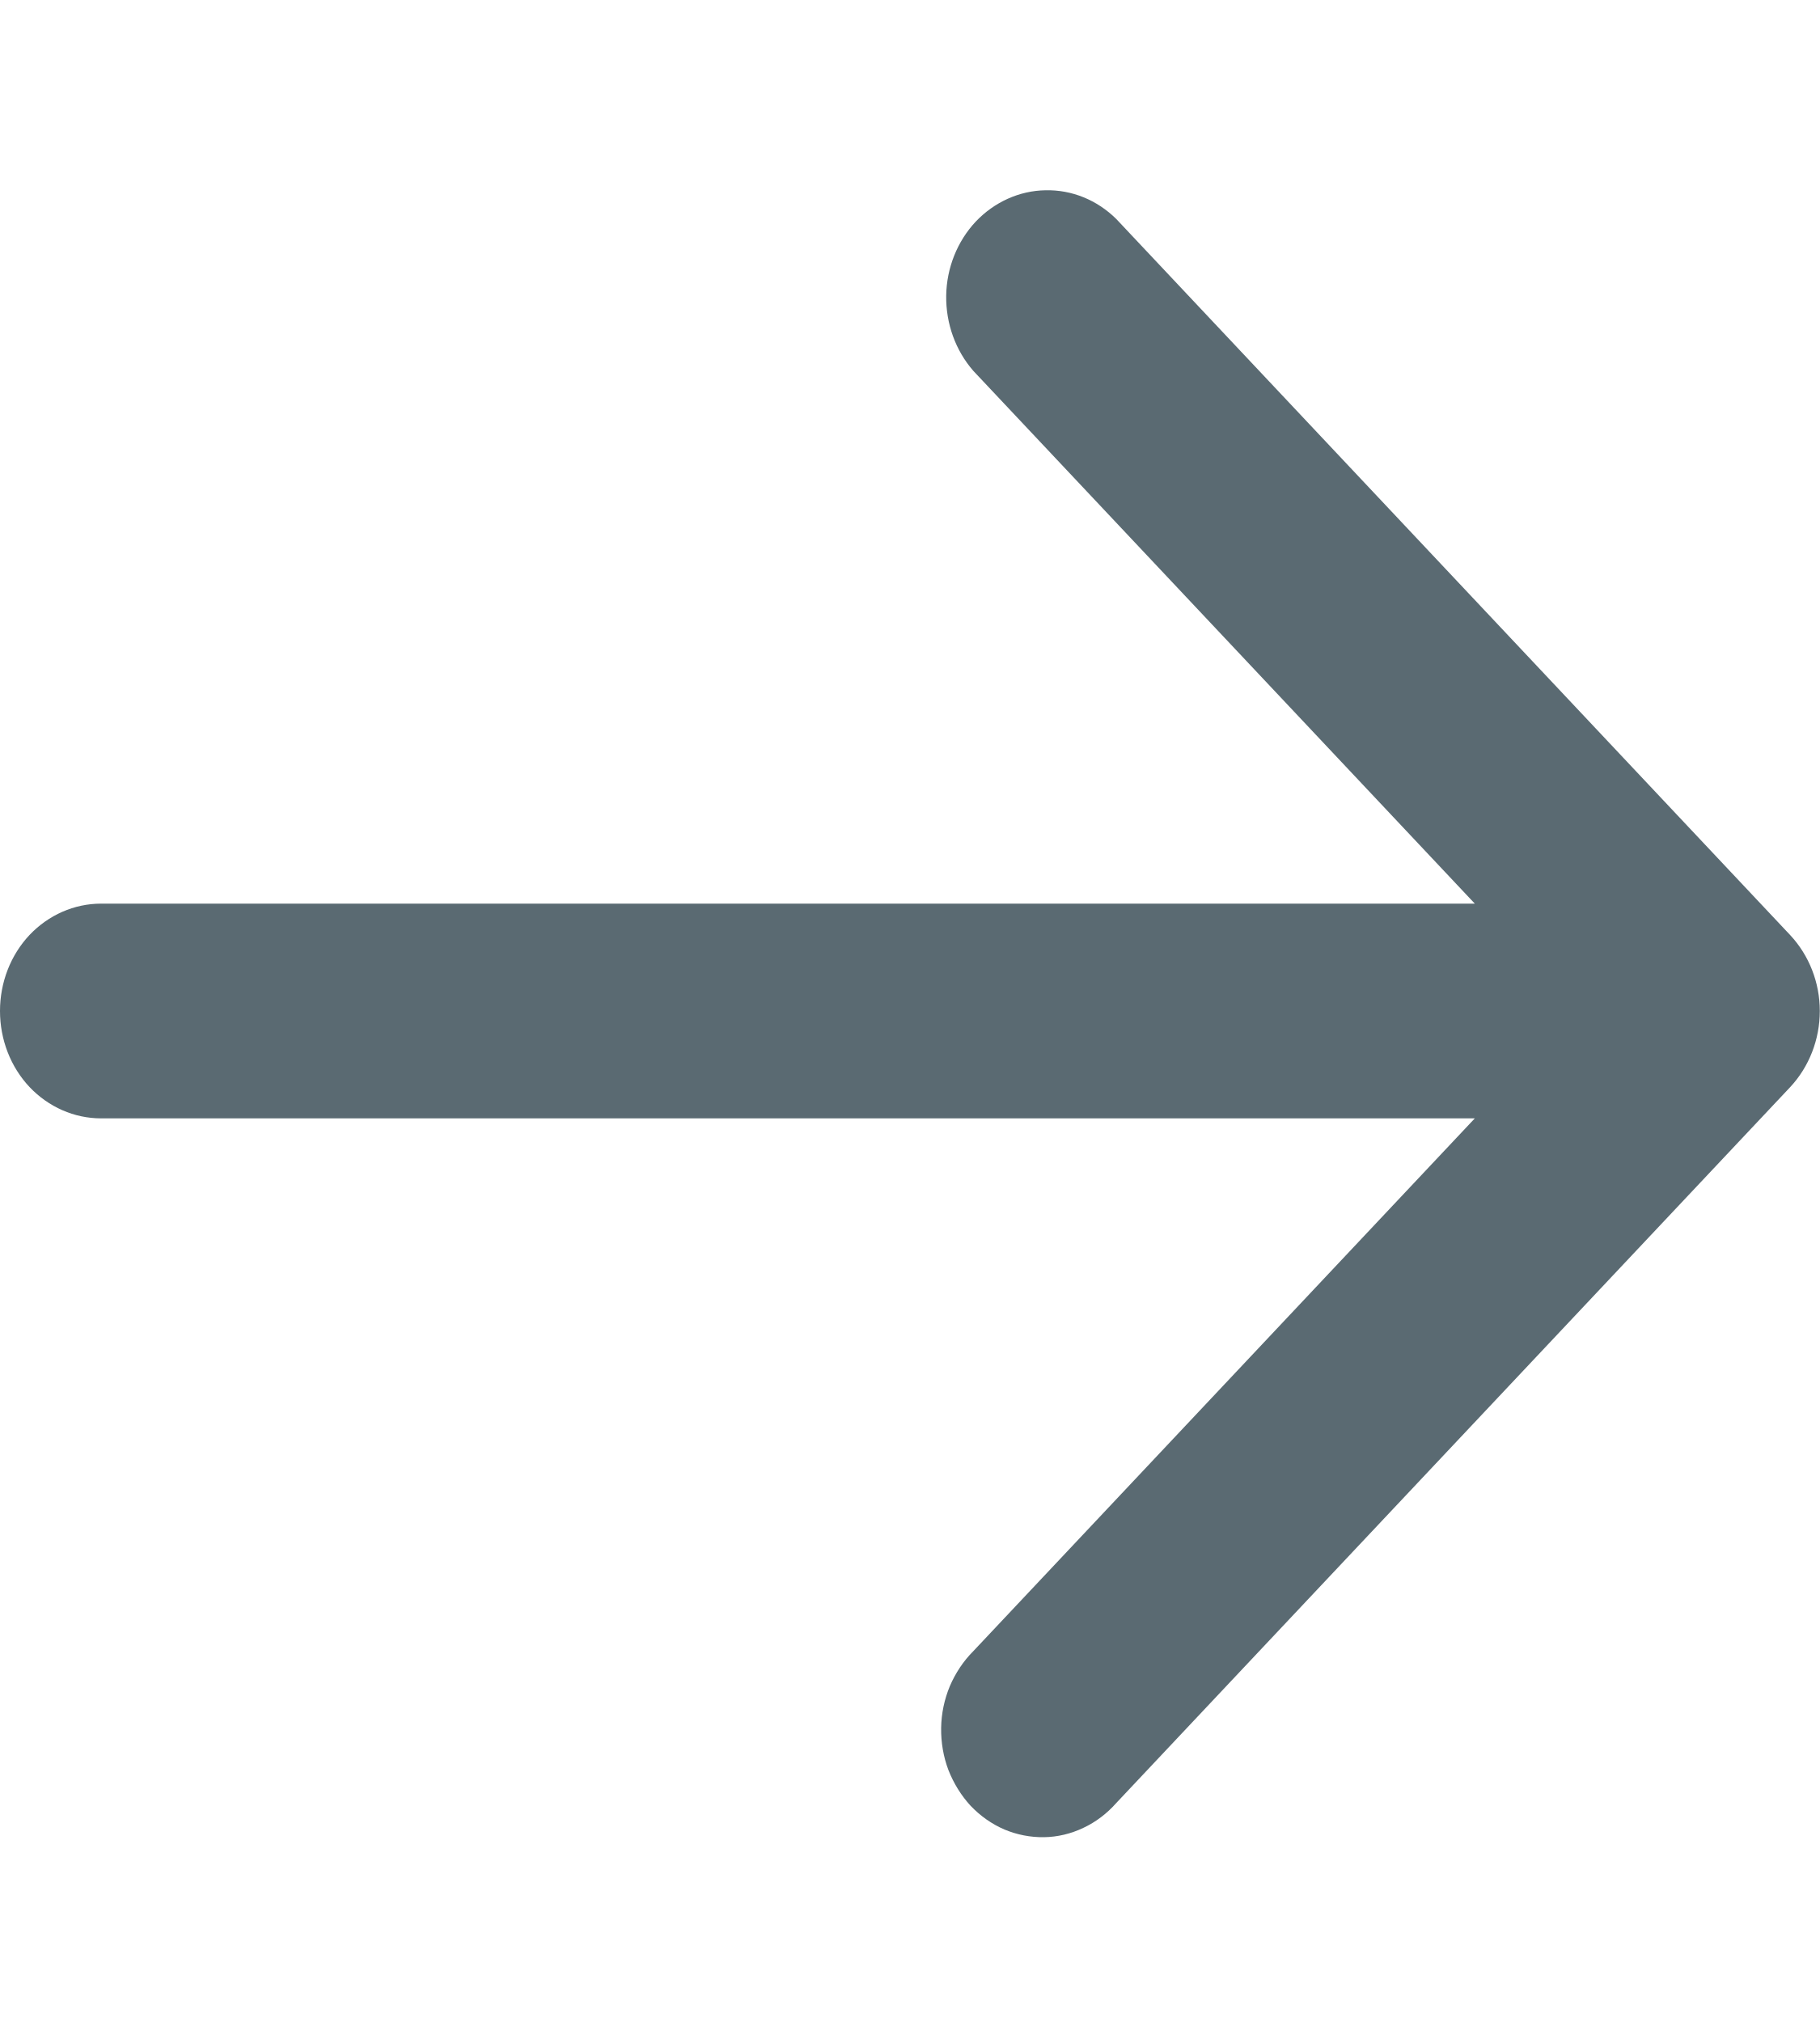
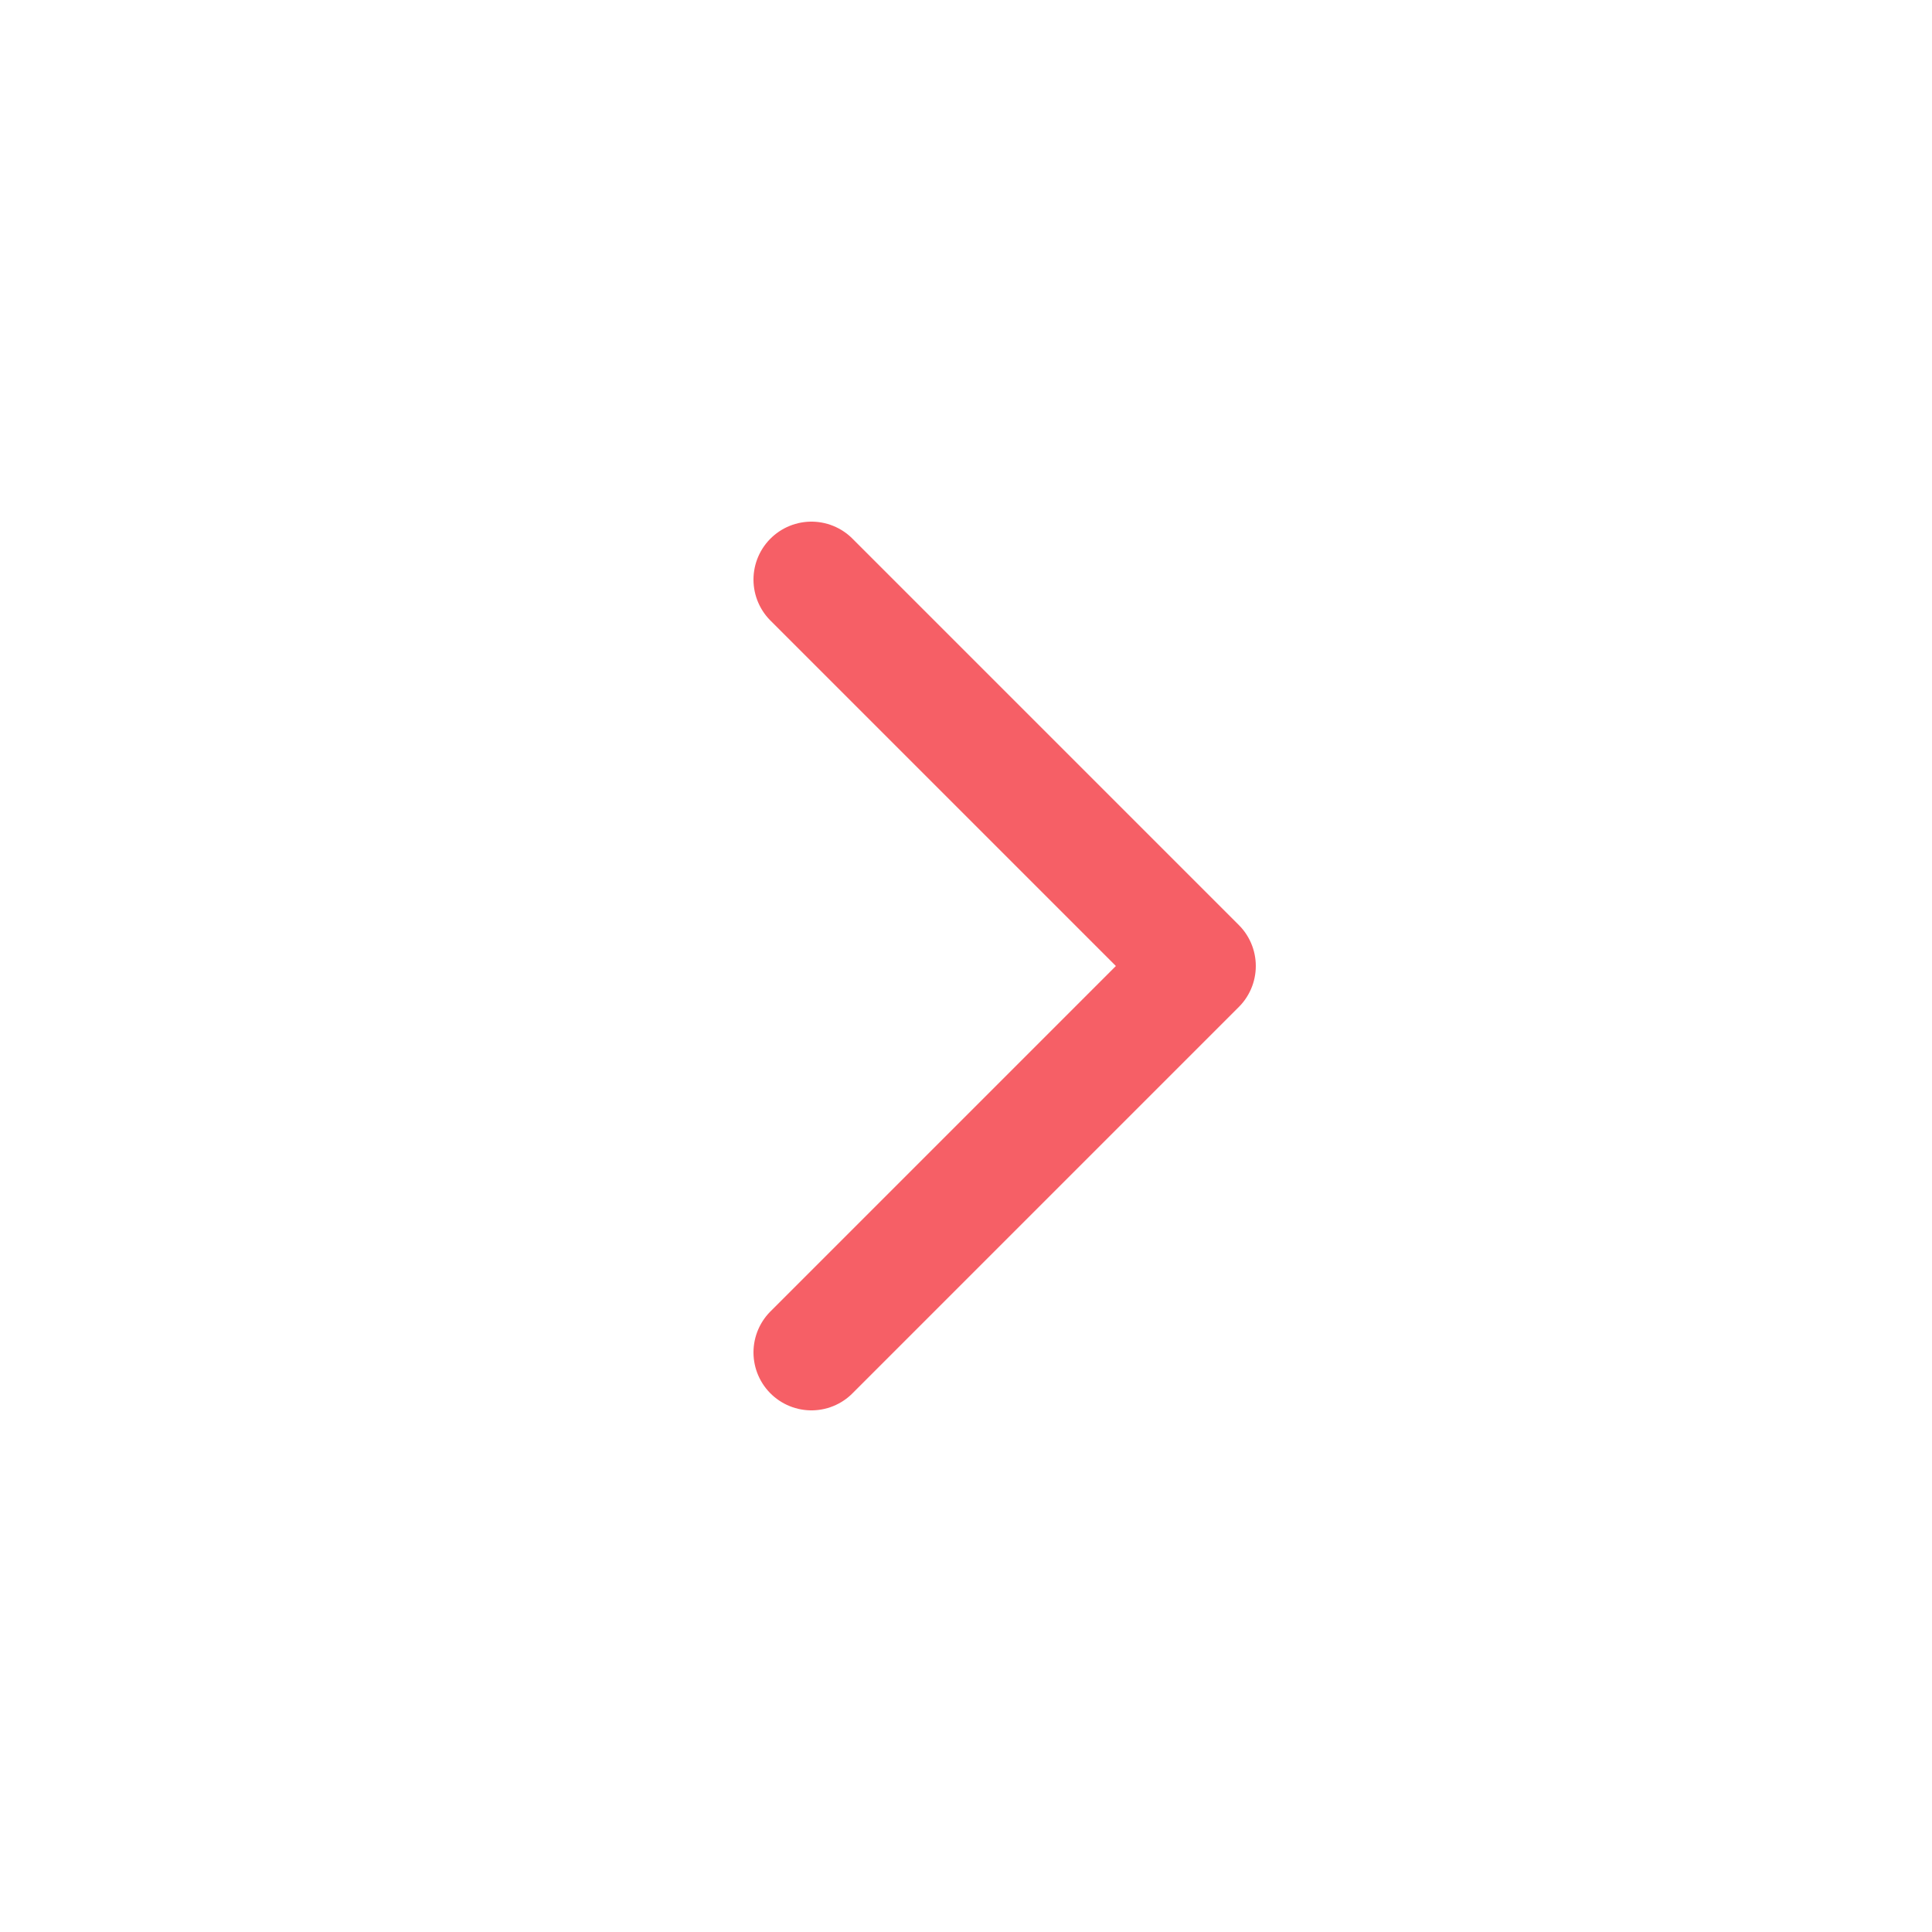
- <svg xmlns="http://www.w3.org/2000/svg" width="9" height="10" viewBox="0 0 9 10" fill="none">
-   <path d="M8.853 4.625C8.946 4.725 8.999 4.859 8.999 5C8.999 5.141 8.946 5.276 8.853 5.376L5.52 8.917C5.474 8.969 5.419 9.011 5.357 9.04C5.296 9.069 5.23 9.085 5.163 9.086C5.096 9.087 5.029 9.074 4.967 9.048C4.904 9.021 4.848 8.981 4.8 8.931C4.753 8.88 4.716 8.82 4.69 8.754C4.665 8.688 4.653 8.617 4.654 8.546C4.655 8.474 4.67 8.404 4.697 8.339C4.725 8.274 4.764 8.215 4.813 8.166L7.293 5.531L0.5 5.531C0.367 5.531 0.24 5.475 0.146 5.376C0.052 5.276 -0 5.141 -0 5C-0 4.859 0.052 4.724 0.146 4.624C0.24 4.525 0.367 4.469 0.5 4.469L7.293 4.469L4.813 1.834C4.725 1.733 4.677 1.6 4.679 1.462C4.681 1.325 4.734 1.193 4.825 1.096C4.917 0.999 5.041 0.943 5.17 0.941C5.3 0.938 5.425 0.989 5.52 1.083L8.853 4.625Z" fill="#5A6A72" />
+ <svg xmlns="http://www.w3.org/2000/svg" width="25" height="25" viewBox="0 0 25 25" fill="none">
+   <g id="icon">
+     <path id="Vector" d="M10.5 7.5L15.5 12.5L10.5 17.5" stroke="#F65F66" stroke-width="1.5" stroke-linecap="round" stroke-linejoin="round" />
+   </g>
</svg>
